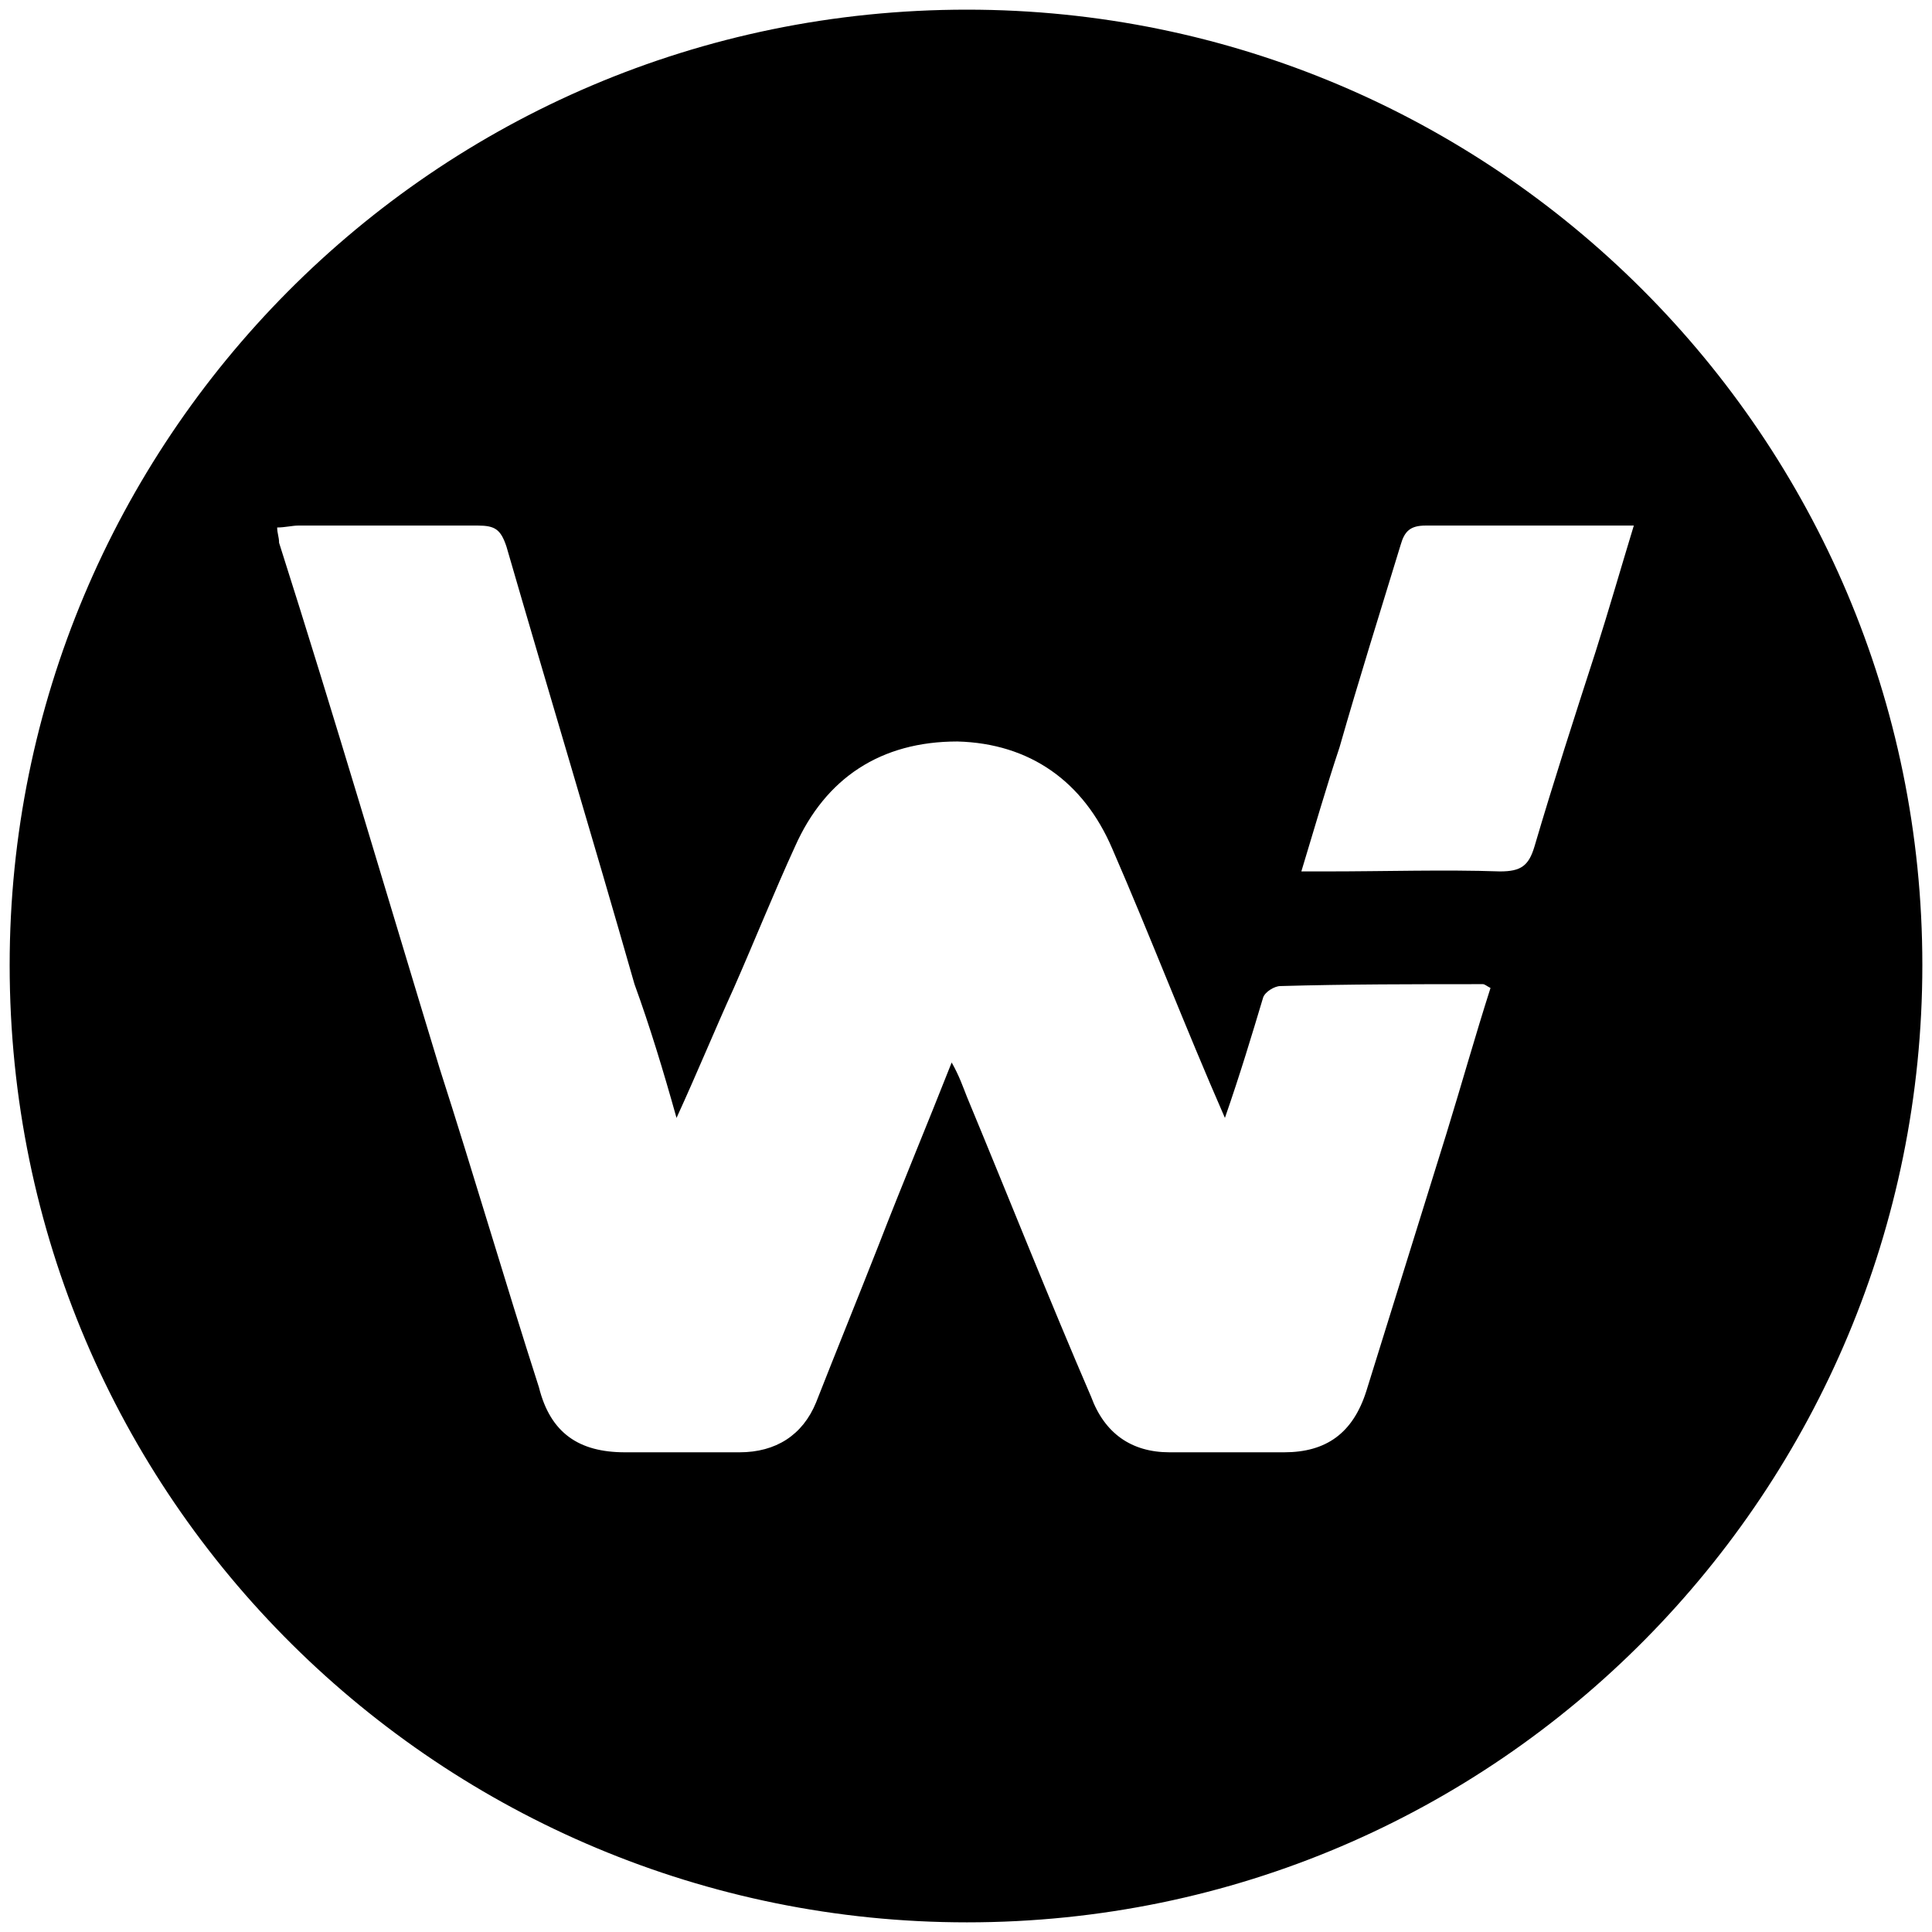
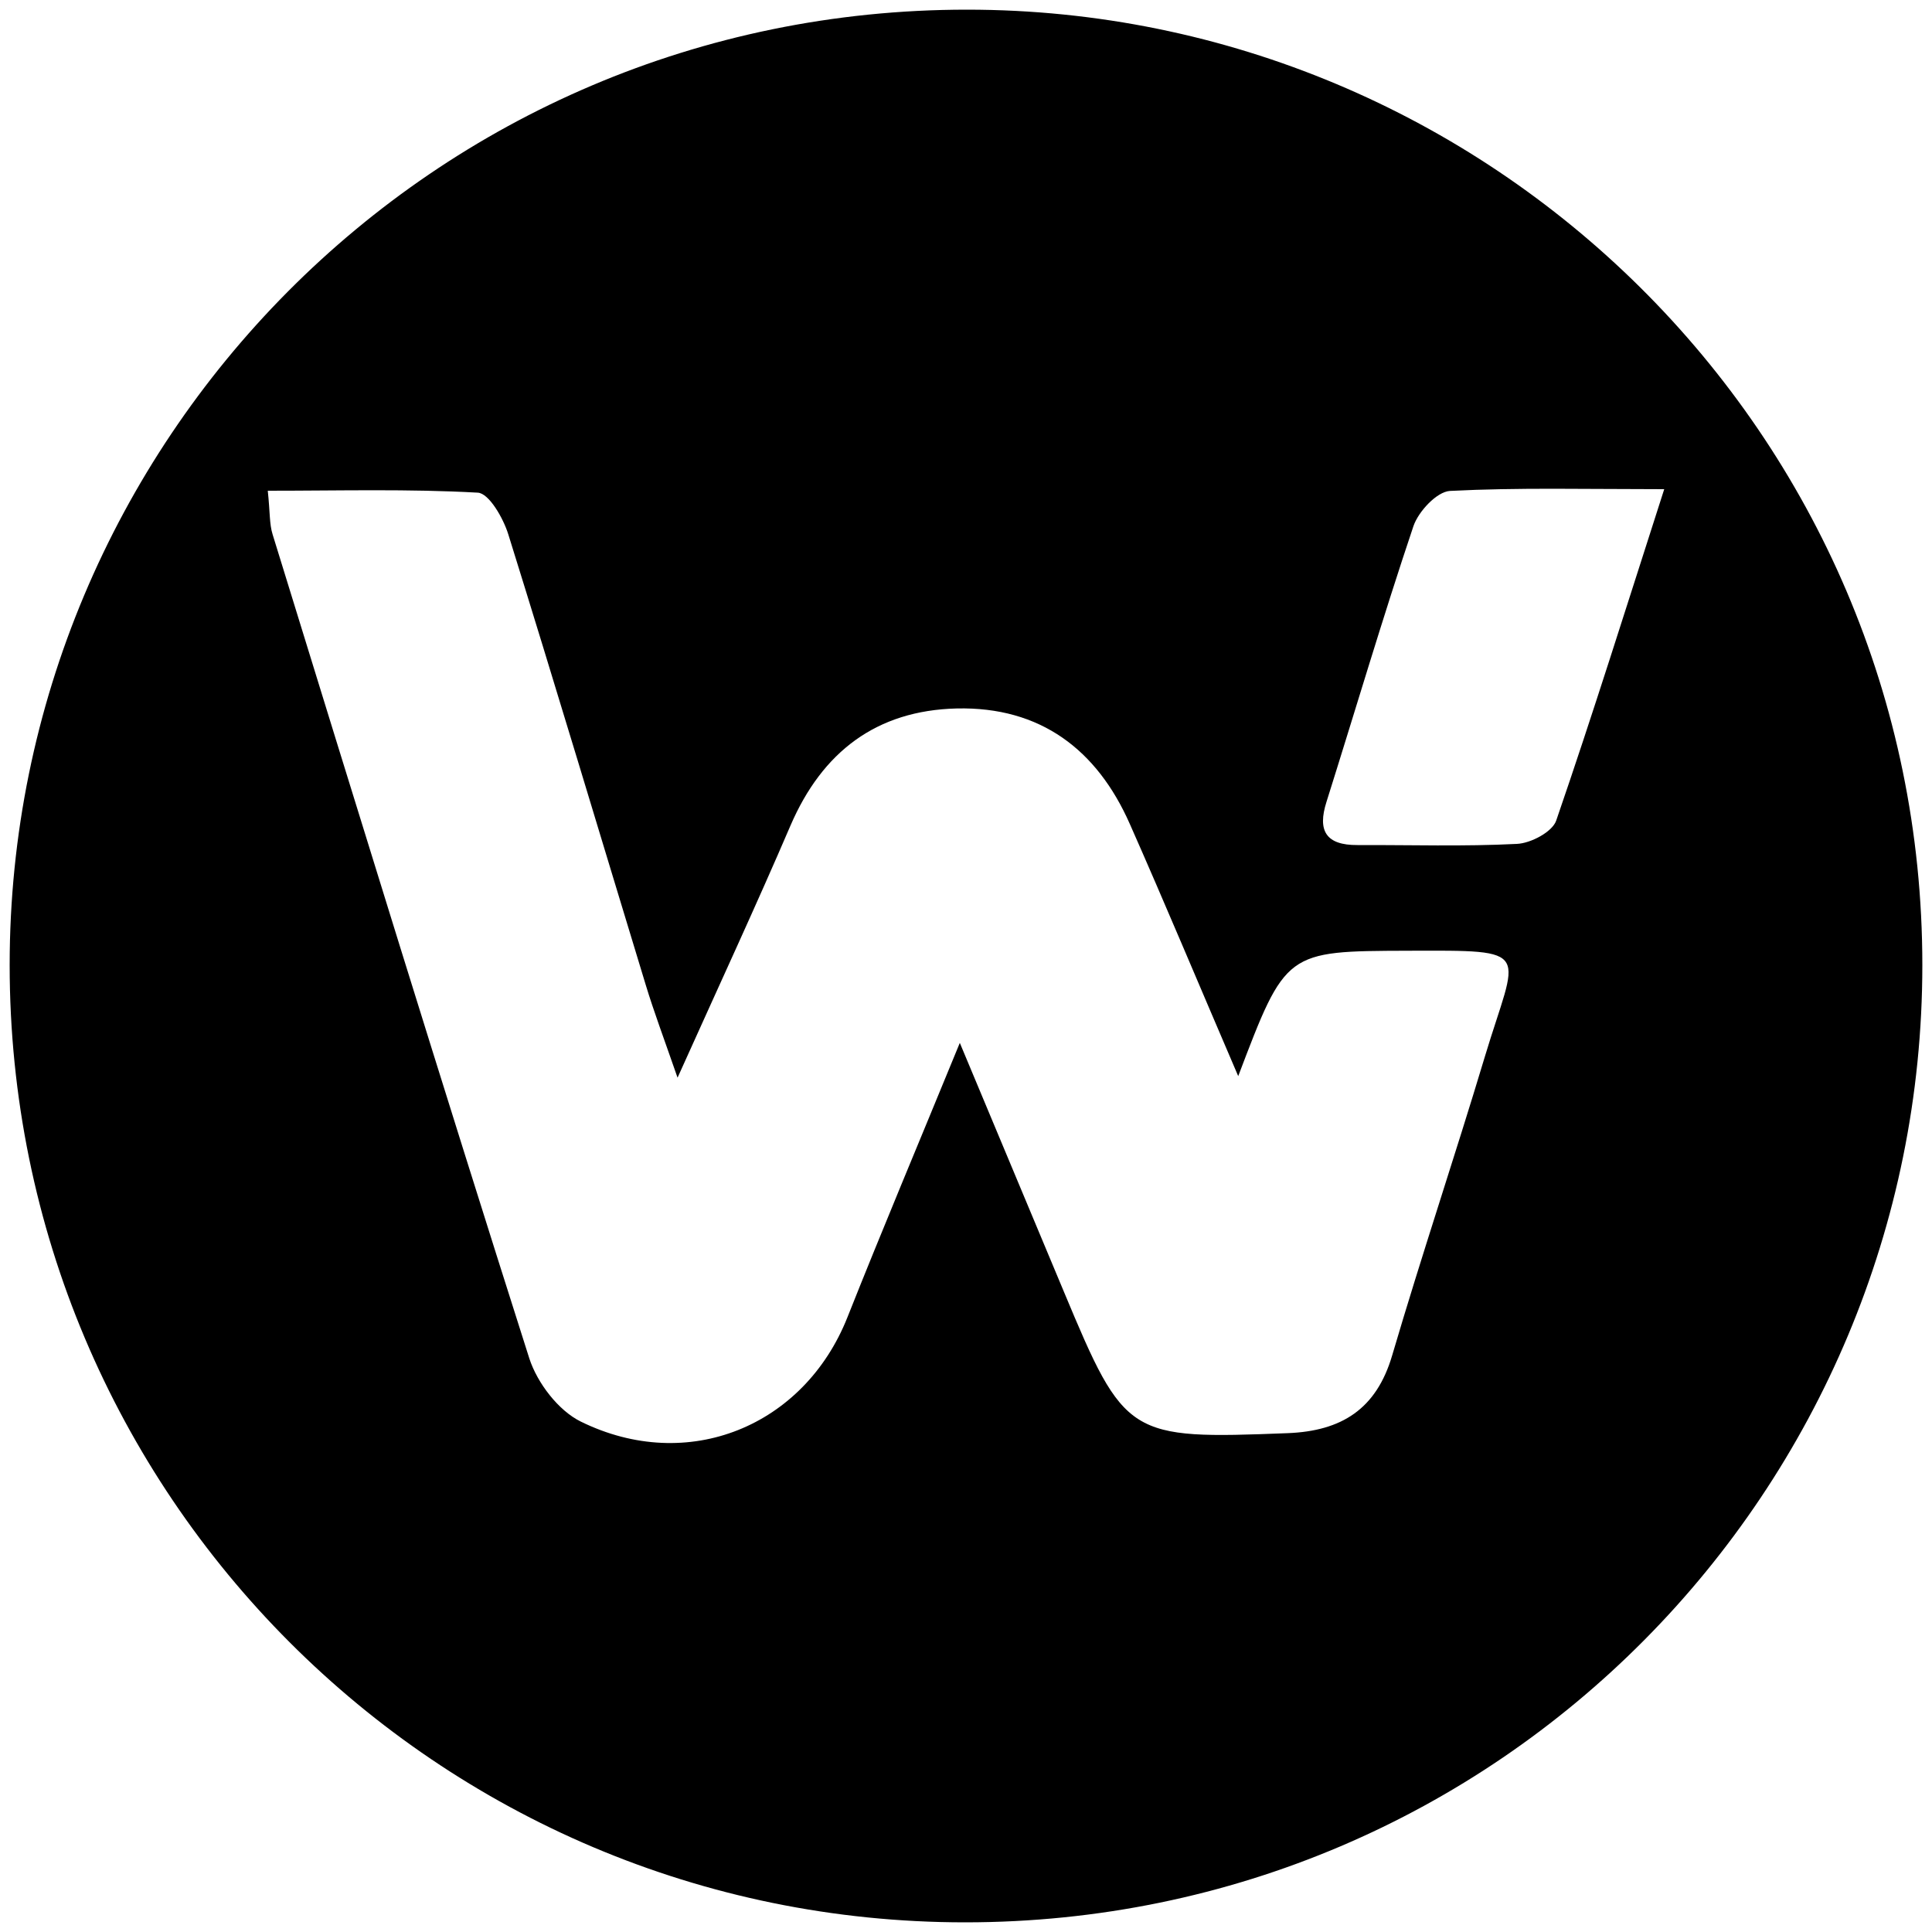
- <svg xmlns="http://www.w3.org/2000/svg" viewBox="0 0 1000 1000">
-   <path d="M500.496 995.003c275.935 0 494.507-224.506 494.507-495.496C995.003 226.54 773.464 5 500.496 5 223.572 5 5 229.506 5 499.507c0 276.924 224.506 495.496 495.496 495.496zm-357.034-721.98c3.956 0 7.912-.99 10.88-.99h92.966c8.902 0 11.869 1.979 14.836 10.88 21.758 75.165 44.505 150.33 66.264 226.484 7.912 21.759 14.835 44.506 21.758 69.231 10.88-23.736 19.78-45.494 29.67-67.253 10.88-24.725 20.77-49.45 31.649-73.187 15.824-35.604 44.506-54.396 84.066-54.396 37.583.99 65.275 20.77 80.11 55.385 19.78 45.495 37.583 91.979 58.352 139.451 7.912-22.747 13.846-42.527 19.78-62.308.99-2.967 5.934-5.934 8.902-5.934 34.615-.989 69.23-.989 104.835-.989.99 0 1.978.99 3.956 1.978-7.912 24.726-14.835 49.451-22.747 75.165L707.2 720.057c-6.923 21.759-20.77 31.649-42.527 31.649h-59.341c-19.78 0-33.627-9.89-40.55-28.682-21.758-50.44-42.528-102.857-64.286-155.275-1.978-4.945-3.956-10.879-7.912-17.802-12.857 32.637-25.714 63.297-37.582 93.956-10.88 27.693-21.759 54.396-32.638 82.088-6.923 16.814-20.77 25.715-39.56 25.715h-59.341c-23.737 0-38.572-9.89-44.506-33.627-17.802-55.385-33.627-109.78-51.429-165.165-27.692-90.99-54.396-181.979-83.077-271.979 0-2.967-.989-4.945-.989-7.912zm530.112 178.022c6.923-22.747 12.857-43.516 19.78-64.286 9.89-34.615 20.77-69.23 31.648-104.835 1.978-6.923 4.945-9.89 12.858-9.89h107.802c-6.923 22.747-12.857 43.516-19.78 65.275-10.88 33.626-21.758 67.253-31.649 100.88-2.967 9.89-6.923 12.856-17.802 12.856-28.681-.989-59.34 0-90 0z" />
+ <svg xmlns="http://www.w3.org/2000/svg" version="1.1" id="Layer_1" x="0px" y="0px" viewBox="0 0 1000 1000" style="enable-background:new 0 0 1000 1000;" xml:space="preserve">
+   <path d="M500.5,5C223.6,5,5,229.5,5,499.5C5,773.5,226.5,995,499.5,995C776.4,995,995,770.5,995,499.5C995,223.6,770.5,5,500.5,5z   M768.5,547.1c-15.5,51.6-32.7,102.7-47.9,154.4c-8.2,27.9-26.2,39.2-54.1,40.3c-82.4,3.2-84.3,2.3-115.7-72.9  c-16.9-40.5-33.9-81-54-129.1c-21.5,52.4-40.3,97-58.2,142.1c-22.4,56.3-82.5,81.2-138,53.9c-11.6-5.7-22.5-20-26.6-32.6  c-45.2-141.9-89-284.3-132.9-426.6c-1.7-5.4-1.3-11.4-2.5-22.6c37.3,0,73.1-1,108.7,1c5.8,0.3,13.2,13.2,15.8,21.6  c24.2,77.6,47.5,155.6,71.2,233.4c4.1,13.5,9.1,26.8,16.4,47.8c22.1-49.1,40.9-89.6,58.5-130.6c16.4-38,44.4-59.5,86-60.5  c43.3-1,72.6,21.3,89.6,59.8c18.1,40.9,35.4,82.3,56.1,130.5c24.6-64.8,24.6-64.7,87.7-64.9C794.8,491.9,785.4,490.9,768.5,547.1z   M805.5,424.7c-2,5.9-13.2,11.8-20.4,12.1c-27.5,1.4-55,0.5-82.5,0.6c-16.3,0.1-20.8-7.4-16-22.4c15-47.6,29.1-95.4,45-142.7  c2.6-7.6,12.1-17.8,18.9-18.2c35-1.8,70.2-0.9,110.9-0.9C841.9,313.8,824.5,369.5,805.5,424.7z" />
</svg>
